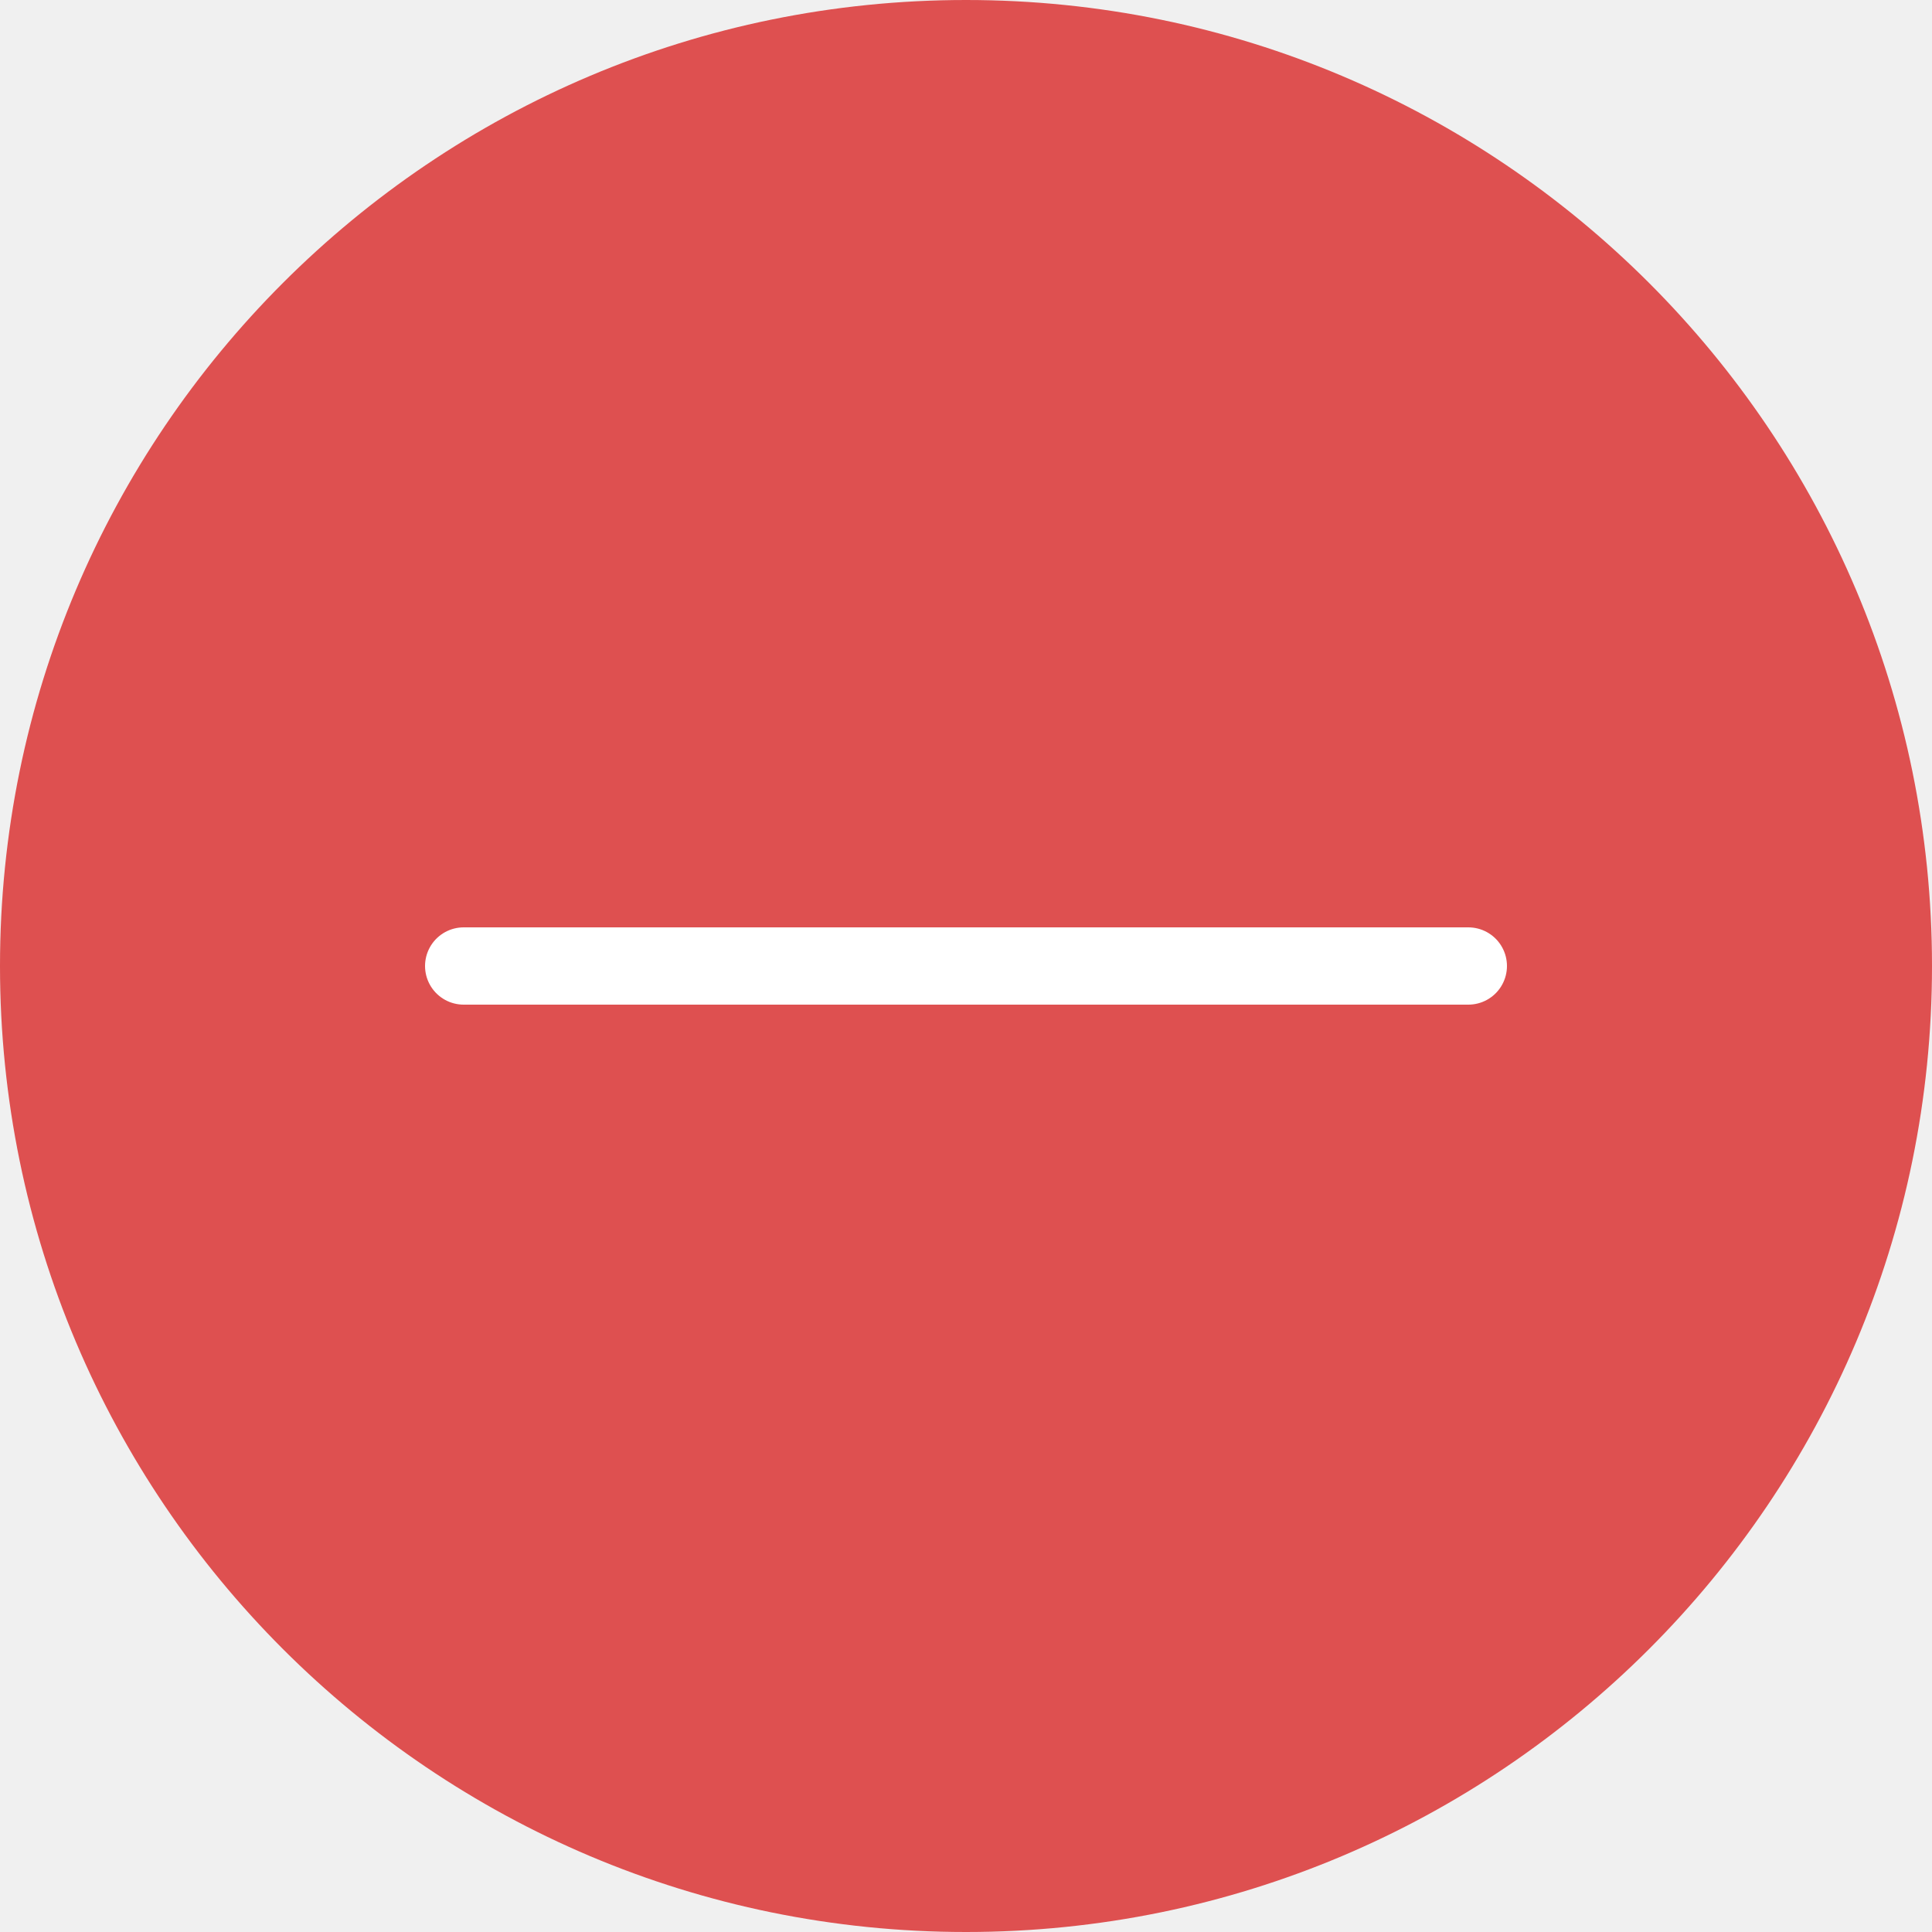
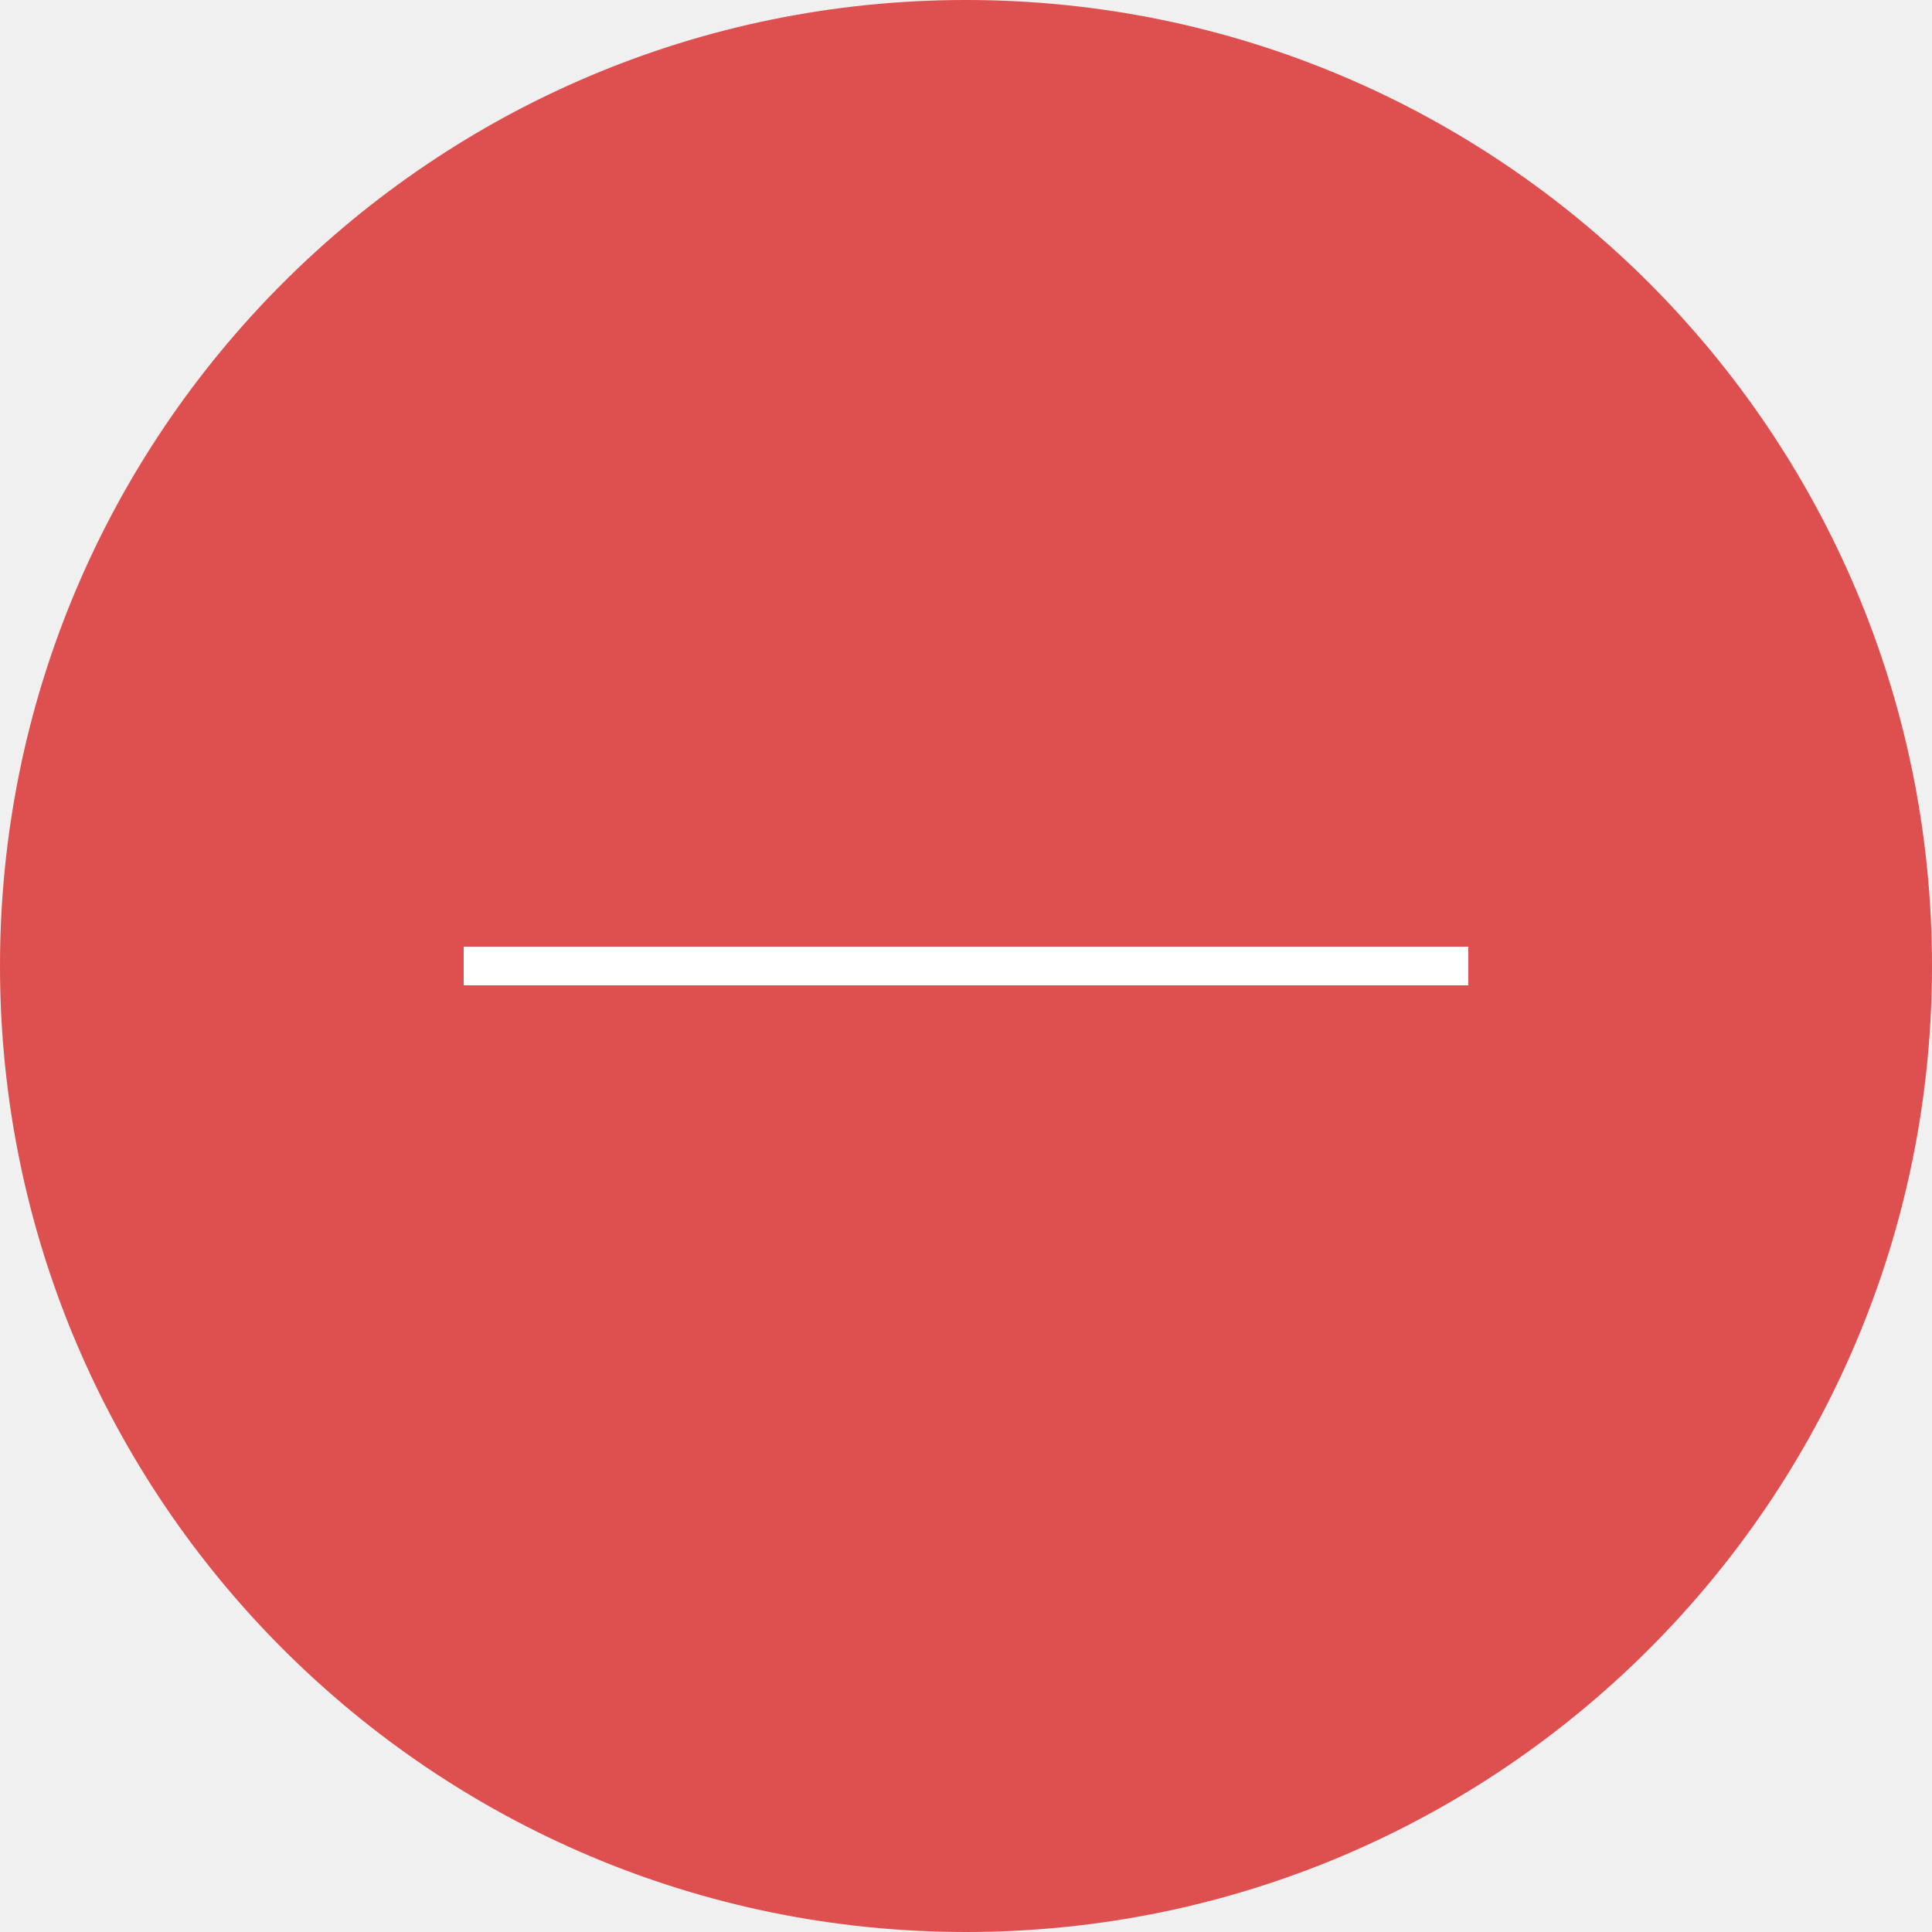
<svg xmlns="http://www.w3.org/2000/svg" version="1.1" id="Capa_1" x="0px" y="0px" viewBox="0 0 50 50" style="enable-background:new 0 0 50 50;" xml:space="preserve">
  <circle style="fill: rgb(222, 80, 80);" cx="25" cy="25" r="25" id="id_103" />
-   <line style="fill:none;stroke:#FFFFFF;stroke-width:2;stroke-linecap:round;stroke-linejoin:round;stroke-miterlimit:10;" x1="38" y1="25" x2="12" y2="25" id="id_104" />
+   <line style="fill:none;stroke:#FFFFFF;strokeWidth:2;strokeLinecap:round;strokeLinejoin:round;stroke-miterlimit:10;" x1="38" y1="25" x2="12" y2="25" id="id_104" />
  <g>
</g>
  <g>
</g>
  <g>
</g>
  <g>
</g>
  <g>
</g>
  <g>
</g>
  <g>
</g>
  <g>
</g>
  <g>
</g>
  <g>
</g>
  <g>
</g>
  <g>
</g>
  <g>
</g>
  <g>
</g>
  <g>
</g>
</svg>
